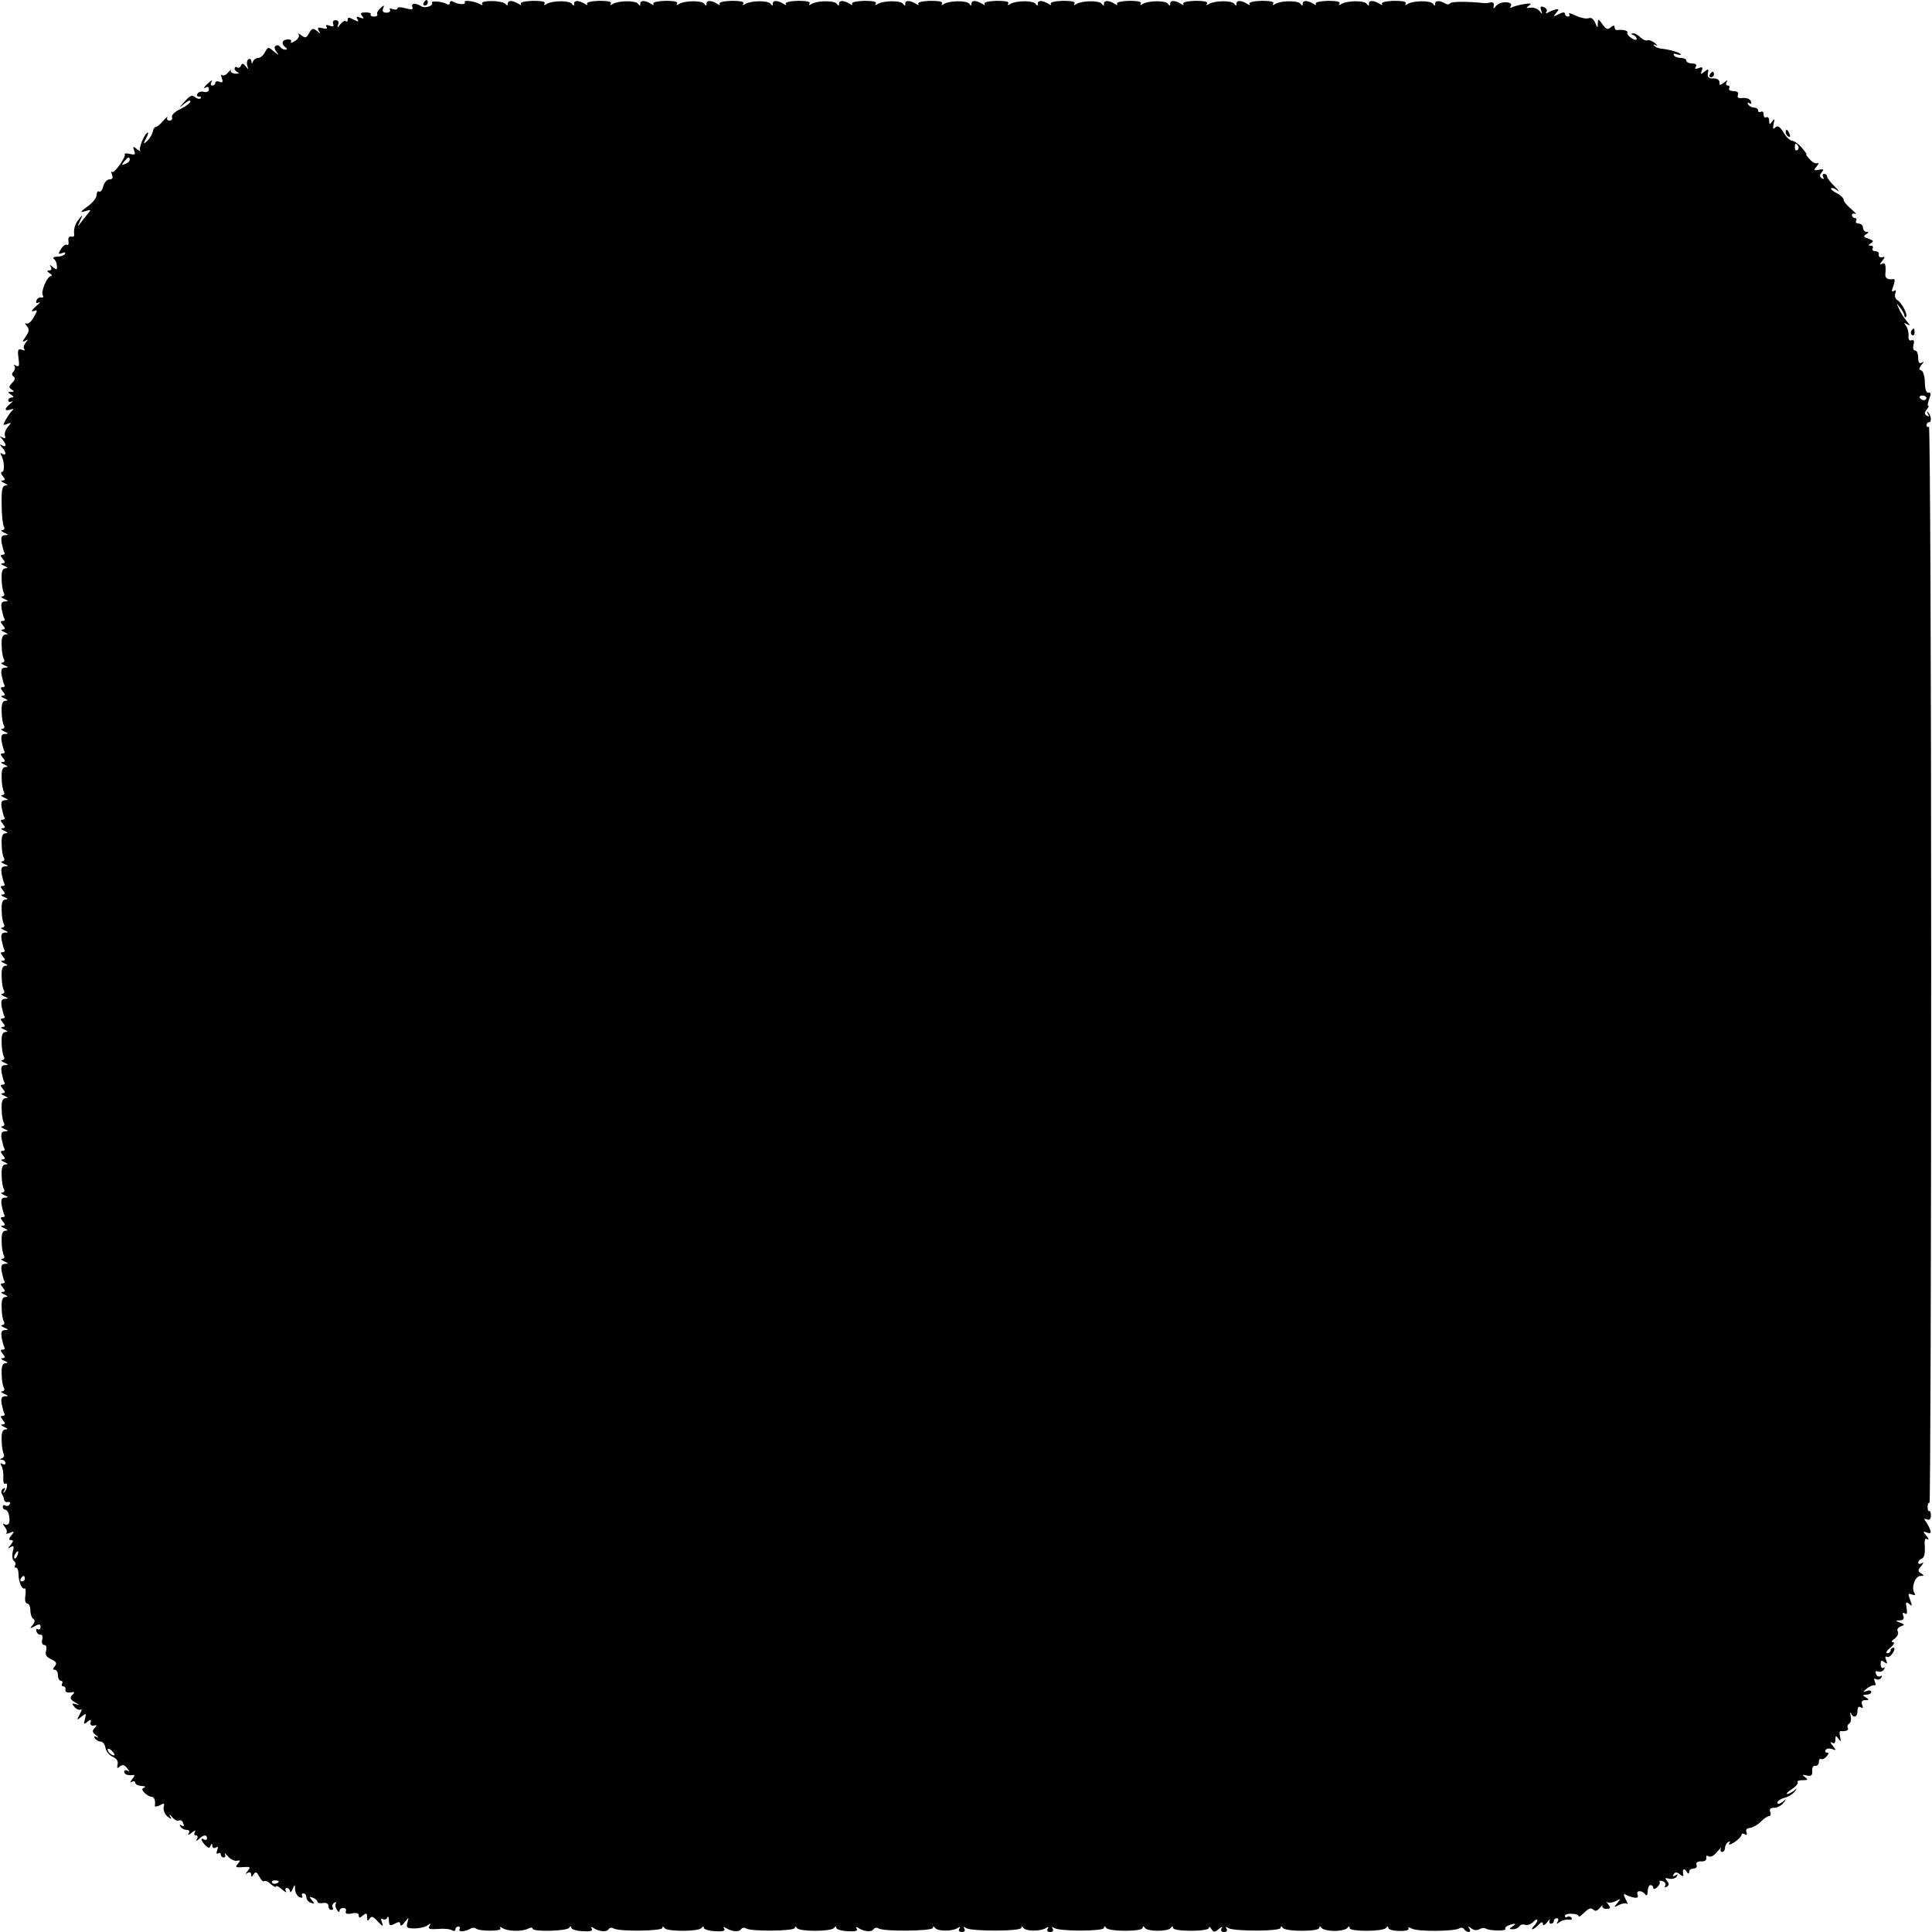
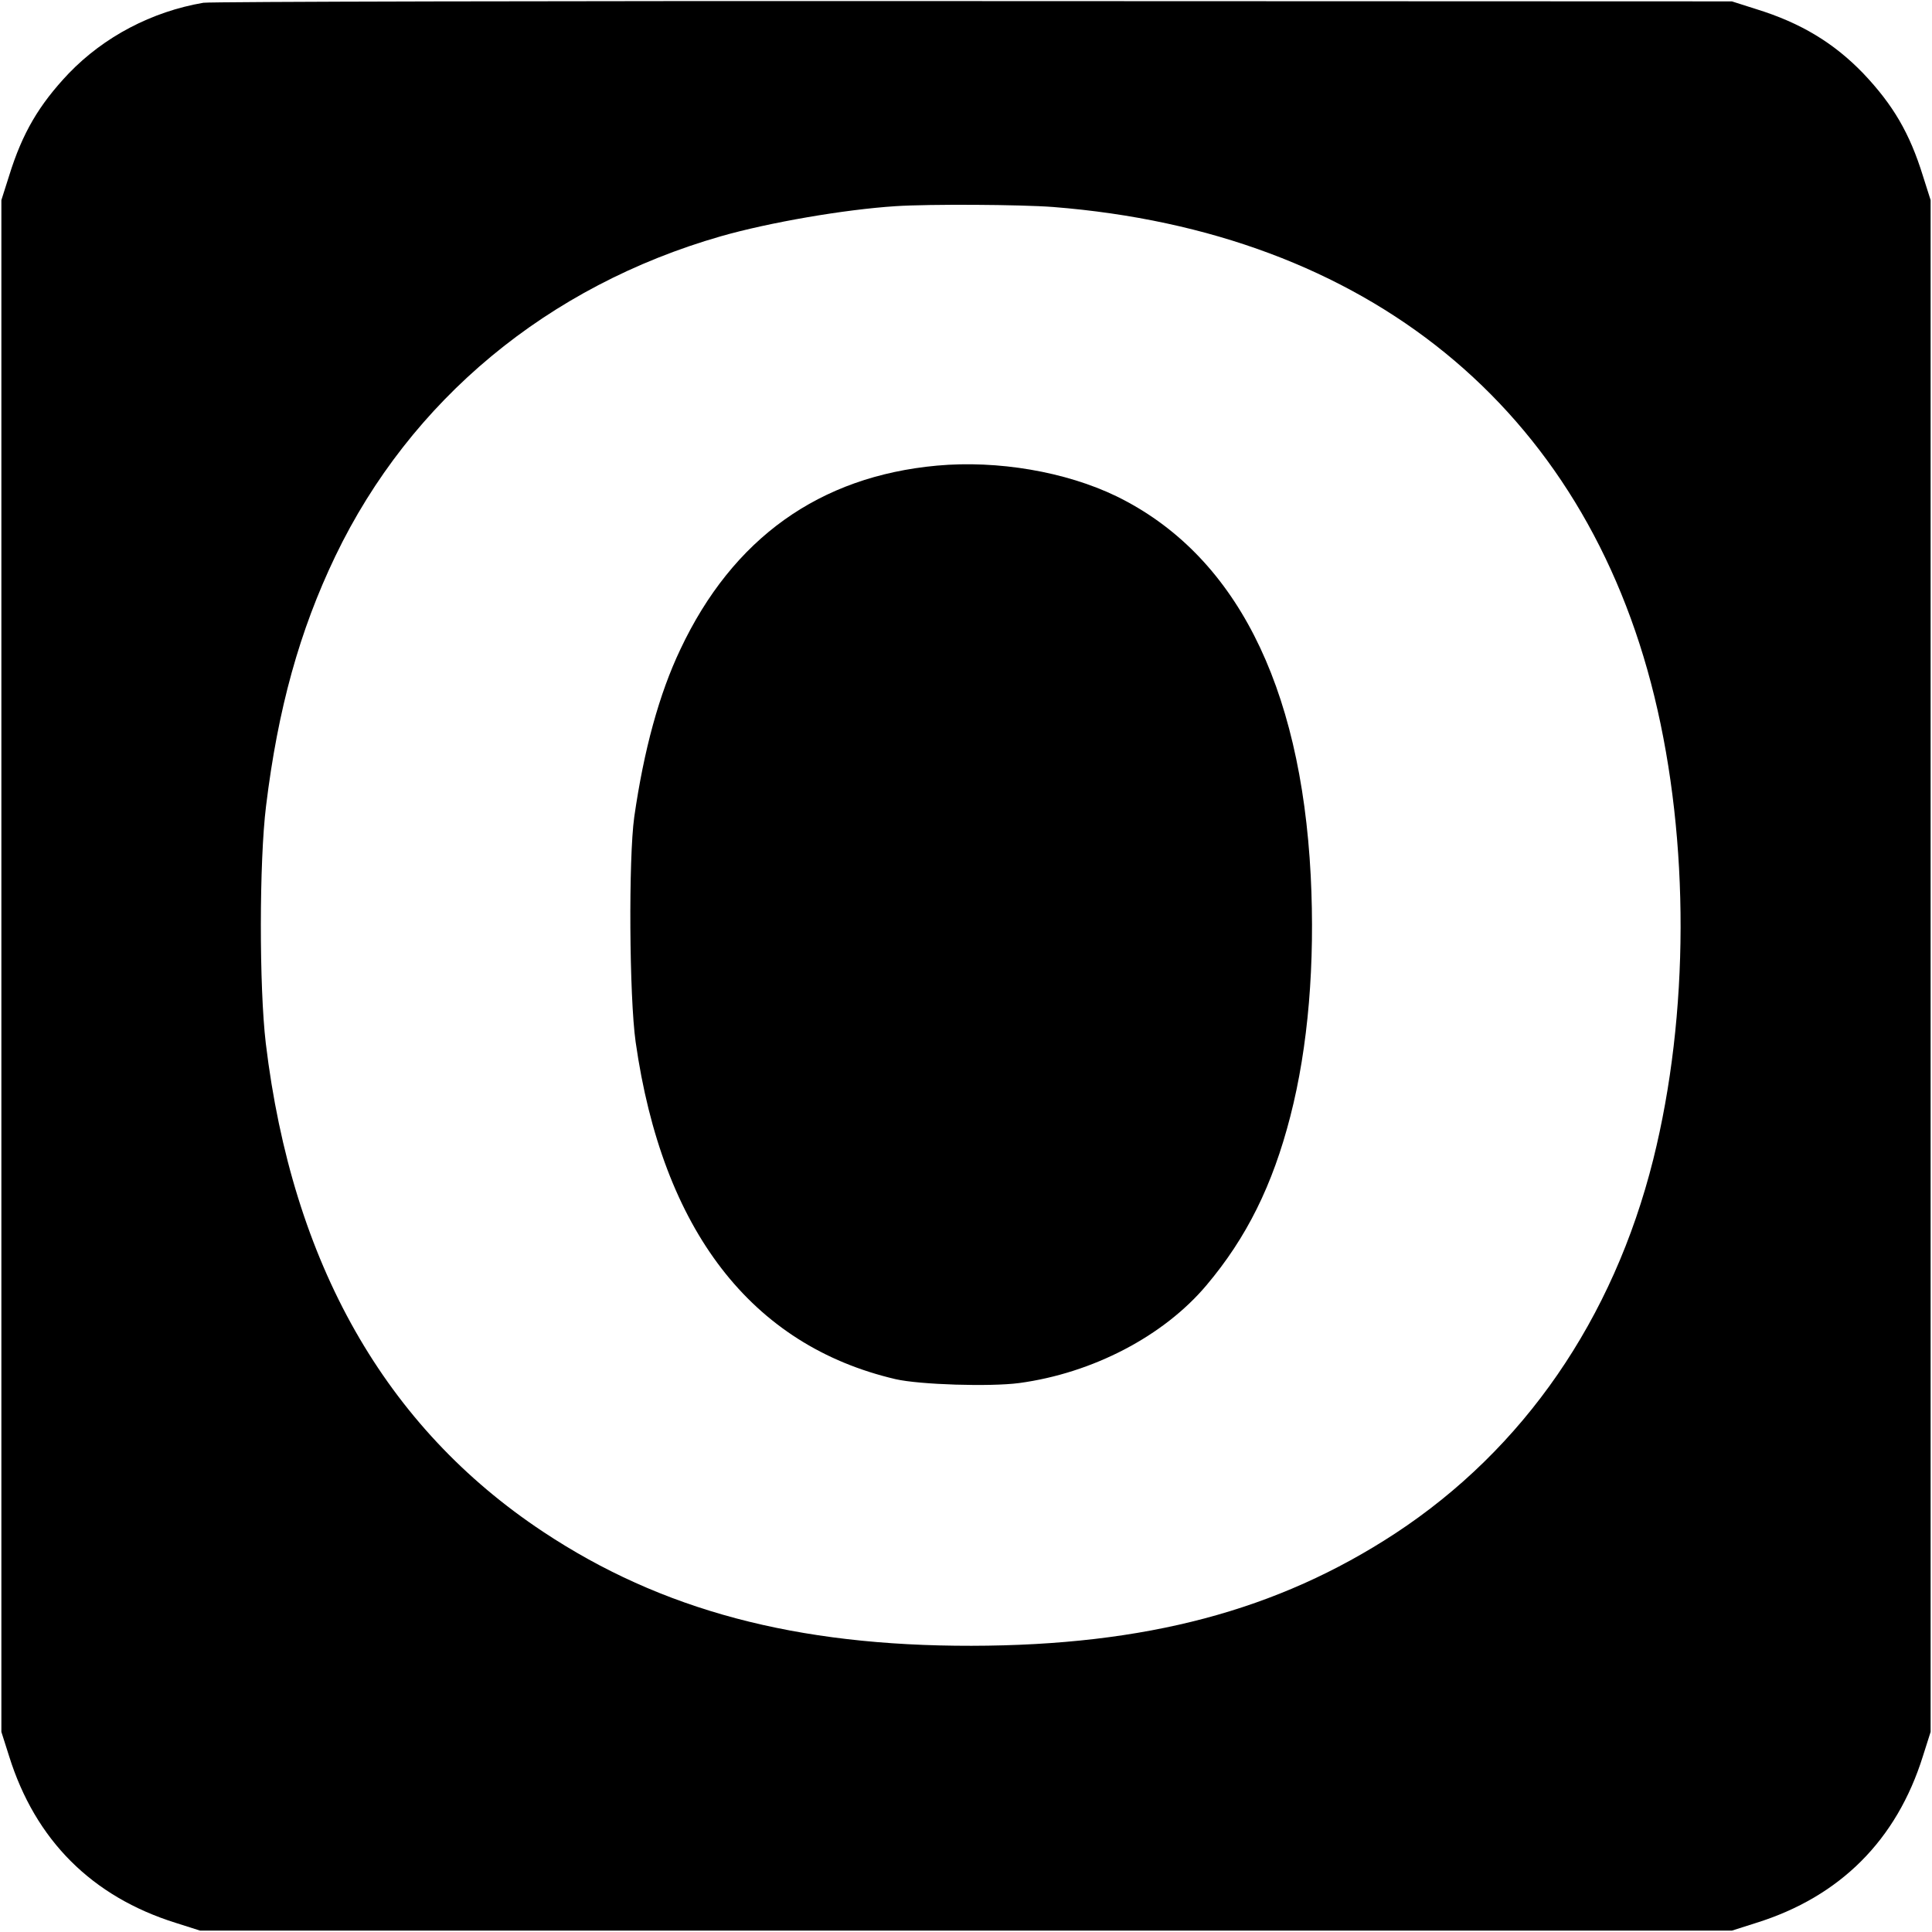
<svg xmlns="http://www.w3.org/2000/svg" version="1.0" width="700pt" height="700pt" viewBox="0 0 700 700" preserveAspectRatio="xMidYMid meet">
  <g transform="translate(0,700) scale(0.1,-0.1)" fill="#000000" stroke="none">
-     <path d="M1535 6990 c-3 -5 -1 -10 4 -10 6 0 11 5 11 10 0 6 -2 10 -4 10 -3 0 -8 -4 -11 -10z" />
-     <path d="M1565 6990 c7 -11 -25 -21 -38 -13 -21 13 -39 12 -33 -2 4 -10 -2 -11 -25 -5 -17 5 -29 5 -29 0 0 -5 -7 -6 -17 -3 -9 4 -14 2 -10 -3 3 -5 -3 -10 -13 -10 -12 0 -16 5 -12 15 5 14 4 14 -10 1 -9 -8 -14 -18 -11 -22 2 -5 -3 -8 -12 -8 -9 0 -14 3 -12 8 3 4 -5 7 -18 7 -18 0 -21 -3 -13 -13 8 -9 7 -11 -7 -6 -13 5 -16 4 -10 -5 6 -10 3 -11 -14 -2 -16 9 -21 9 -21 0 0 -7 -3 -9 -7 -6 -3 4 -12 -1 -20 -11 -10 -14 -12 -14 -8 -1 4 9 0 16 -9 16 -8 0 -12 -6 -9 -14 4 -9 0 -11 -13 -6 -11 4 -15 3 -11 -4 5 -7 -1 -9 -15 -5 -16 4 -19 2 -13 -9 7 -12 6 -12 -7 -1 -14 11 -18 10 -28 -8 -10 -18 -14 -19 -28 -8 -9 7 -13 8 -10 3 4 -6 -2 -17 -14 -24 -11 -7 -17 -8 -14 -2 4 5 -2 9 -13 8 -20 -1 -23 -17 -6 -29 6 -5 6 -8 -2 -8 -6 0 -15 5 -18 10 -4 6 -11 8 -16 4 -6 -3 -5 -12 3 -22 10 -13 8 -13 -9 1 -21 18 -22 18 -33 -2 -6 -12 -17 -21 -25 -21 -7 0 -16 -6 -18 -12 -4 -10 -6 -10 -6 0 -1 7 -5 11 -11 7 -5 -3 -7 -13 -4 -23 5 -15 4 -15 -6 -2 -9 11 -13 12 -17 2 -2 -6 -9 -10 -14 -6 -5 3 -9 1 -9 -5 0 -5 6 -11 13 -14 6 -3 2 -4 -10 -4 -12 1 -19 6 -17 12 3 5 -1 2 -9 -7 -8 -10 -18 -14 -22 -10 -5 4 -5 -1 -1 -12 5 -14 2 -17 -9 -12 -8 3 -15 1 -15 -4 0 -6 -5 -10 -11 -10 -5 0 -7 6 -3 13 5 8 2 8 -9 -2 -17 -14 -24 -26 -9 -17 5 3 9 -1 9 -8 0 -8 -8 -11 -18 -9 -9 3 -20 0 -23 -6 -4 -6 -2 -11 5 -11 7 0 9 -3 6 -6 -4 -4 -13 -2 -20 4 -11 9 -19 6 -38 -16 -22 -24 -22 -25 -1 -8 12 11 22 14 22 9 0 -6 -16 -18 -36 -28 -20 -9 -33 -22 -31 -29 3 -7 -1 -13 -9 -13 -7 0 -11 5 -8 11 3 6 -4 1 -15 -12 -11 -13 -23 -23 -27 -22 -4 0 -9 -7 -10 -16 -2 -9 -10 -24 -19 -33 -16 -15 -17 -14 -6 7 7 12 9 22 7 22 -11 0 -35 -58 -28 -66 4 -5 -1 -2 -11 5 -15 12 -17 12 -11 -4 6 -15 3 -17 -14 -13 -12 3 -21 3 -20 -1 4 -12 -39 -71 -46 -64 -4 4 -4 0 0 -10 4 -12 1 -17 -10 -17 -8 0 -18 -11 -22 -25 -3 -14 -10 -22 -15 -19 -5 3 -9 -3 -9 -13 0 -10 -15 -29 -33 -41 -27 -20 -28 -23 -8 -17 20 6 22 5 12 -6 -6 -8 -19 -23 -27 -34 -14 -19 -15 -19 -4 5 11 24 10 24 -4 6 -15 -18 -20 -38 -17 -58 0 -5 -5 -7 -12 -5 -7 1 -11 -6 -9 -17 2 -10 -1 -16 -5 -13 -5 3 -15 -4 -22 -15 -11 -18 -11 -20 4 -15 9 4 14 3 10 -3 -3 -6 -16 -10 -28 -10 -12 0 -17 -4 -12 -8 6 -4 11 -15 11 -25 2 -15 -1 -16 -14 -5 -12 10 -14 10 -8 1 4 -8 2 -13 -6 -13 -9 0 -9 -3 2 -10 8 -5 10 -10 5 -10 -14 0 -38 -57 -30 -70 4 -6 1 -9 -6 -8 -6 2 -14 -3 -17 -11 -3 -9 0 -11 9 -7 8 4 3 -2 -11 -14 -15 -14 -19 -20 -8 -17 15 5 15 4 0 -23 -9 -16 -21 -26 -27 -22 -5 3 -5 -1 2 -9 10 -12 9 -20 -4 -39 -12 -17 -13 -21 -2 -15 11 7 12 6 2 -7 -7 -8 -9 -19 -5 -23 4 -5 0 -6 -9 -2 -14 4 -16 0 -12 -30 4 -28 2 -34 -9 -28 -7 5 -10 5 -6 0 4 -4 3 -14 -3 -21 -7 -8 -7 -14 1 -19 6 -4 5 -12 -6 -22 -12 -13 -13 -17 -2 -24 10 -7 10 -9 -2 -9 -13 0 -13 -1 0 -10 10 -6 11 -10 3 -10 -7 0 -13 -5 -13 -11 0 -5 6 -7 12 -4 7 4 5 0 -5 -8 -22 -18 -22 -28 1 -21 10 4 13 2 7 -3 -5 -4 -16 -19 -23 -32 -13 -22 -12 -23 4 -17 16 6 17 5 2 -11 -8 -10 -13 -24 -10 -32 3 -9 0 -11 -9 -6 -11 6 -12 5 -1 -6 6 -7 12 -17 12 -22 0 -4 -6 -5 -12 -1 -10 6 -10 4 -1 -7 16 -16 17 -33 1 -23 -7 4 -8 3 -4 -5 12 -19 14 -61 3 -61 -5 0 -4 -7 3 -15 10 -12 10 -15 -1 -16 -8 0 -5 -4 6 -9 13 -6 15 -9 5 -9 -12 -1 -15 -15 -14 -69 0 -37 4 -73 8 -80 4 -7 2 -12 -6 -13 -7 0 -4 -4 7 -9 16 -7 17 -9 3 -9 -13 -1 -15 -8 -12 -28 3 -15 7 -30 10 -35 3 -4 0 -8 -7 -8 -8 0 -8 -4 1 -15 10 -12 10 -15 -1 -16 -8 0 -5 -4 6 -9 14 -6 15 -9 5 -9 -11 -1 -15 -11 -14 -39 0 -21 4 -44 8 -50 4 -7 1 -12 -6 -13 -7 0 -4 -4 7 -9 16 -7 17 -9 3 -9 -13 -1 -15 -8 -12 -28 3 -15 7 -30 10 -35 3 -4 0 -8 -7 -8 -8 0 -8 -4 1 -15 10 -12 10 -15 -1 -16 -8 0 -5 -4 6 -9 14 -6 15 -9 5 -9 -11 -1 -15 -11 -14 -39 0 -21 4 -44 8 -50 4 -7 1 -12 -6 -13 -7 0 -4 -4 7 -9 16 -7 17 -9 3 -9 -13 -1 -15 -8 -12 -28 3 -15 7 -30 10 -35 3 -4 0 -8 -7 -8 -8 0 -8 -4 1 -15 10 -12 10 -15 -1 -16 -8 0 -5 -4 6 -9 14 -6 15 -9 5 -9 -11 -1 -15 -11 -14 -39 0 -21 4 -44 8 -50 4 -7 1 -12 -6 -13 -7 0 -4 -4 7 -9 16 -7 17 -9 3 -9 -13 -1 -15 -8 -12 -28 3 -15 7 -30 10 -35 3 -4 0 -8 -7 -8 -8 0 -8 -4 1 -15 10 -12 10 -15 -1 -16 -8 0 -5 -4 6 -9 14 -6 15 -9 5 -9 -11 -1 -15 -11 -14 -39 0 -21 4 -44 8 -50 4 -7 1 -12 -6 -13 -7 0 -4 -4 7 -9 16 -7 17 -9 3 -9 -13 -1 -15 -8 -12 -28 3 -15 7 -30 10 -35 3 -4 0 -8 -7 -8 -8 0 -8 -4 1 -15 10 -12 10 -15 -1 -16 -8 0 -5 -4 6 -9 14 -6 15 -9 5 -9 -11 -1 -15 -11 -14 -39 0 -21 4 -44 8 -50 4 -7 1 -12 -6 -13 -7 0 -4 -4 7 -9 16 -7 17 -9 3 -9 -13 -1 -15 -8 -12 -28 3 -15 7 -30 10 -35 3 -4 0 -8 -7 -8 -8 0 -8 -4 1 -15 10 -12 10 -15 -1 -16 -8 0 -5 -4 6 -9 14 -6 15 -9 5 -9 -11 -1 -15 -11 -14 -39 0 -21 4 -44 8 -50 4 -7 1 -12 -6 -13 -7 0 -4 -4 7 -9 16 -7 17 -9 3 -9 -13 -1 -15 -8 -12 -28 3 -15 7 -30 10 -35 3 -4 0 -8 -7 -8 -8 0 -8 -4 1 -15 10 -12 10 -15 -1 -16 -8 0 -5 -4 6 -9 14 -6 15 -9 5 -9 -11 -1 -15 -11 -14 -39 0 -21 4 -44 8 -50 4 -7 1 -12 -6 -13 -7 0 -4 -4 7 -9 16 -7 17 -9 3 -9 -13 -1 -15 -8 -12 -28 3 -15 7 -30 10 -35 3 -4 0 -8 -7 -8 -8 0 -8 -4 1 -15 10 -12 10 -15 -1 -16 -8 0 -5 -4 6 -9 14 -6 15 -9 5 -9 -11 -1 -15 -11 -14 -39 0 -21 4 -44 8 -50 4 -7 1 -12 -6 -13 -7 0 -4 -4 7 -9 16 -7 17 -9 3 -9 -13 -1 -15 -8 -12 -28 3 -15 7 -30 10 -35 3 -4 0 -8 -7 -8 -8 0 -8 -4 1 -15 10 -12 10 -15 -1 -16 -8 0 -5 -4 6 -9 14 -6 15 -9 5 -9 -11 -1 -15 -11 -14 -39 0 -21 4 -44 8 -50 4 -7 1 -12 -6 -13 -7 0 -4 -4 7 -9 16 -7 17 -9 3 -9 -13 -1 -15 -8 -12 -28 3 -15 7 -30 10 -35 3 -4 0 -8 -7 -8 -8 0 -8 -4 1 -15 10 -12 10 -15 -1 -16 -8 0 -5 -4 6 -9 14 -6 15 -9 5 -9 -11 -1 -15 -11 -14 -39 0 -21 4 -44 8 -50 4 -7 1 -12 -6 -13 -7 0 -4 -4 7 -9 16 -7 17 -9 3 -9 -13 -1 -15 -8 -12 -28 3 -15 7 -30 10 -35 3 -4 0 -8 -7 -8 -8 0 -8 -4 1 -15 10 -12 10 -15 -1 -16 -8 0 -5 -4 6 -9 14 -6 15 -9 5 -9 -11 -1 -15 -11 -14 -39 0 -21 4 -44 8 -50 4 -7 1 -12 -6 -13 -7 0 -4 -4 7 -9 16 -7 17 -9 3 -9 -13 -1 -15 -8 -12 -28 3 -15 7 -30 10 -35 3 -4 0 -8 -7 -8 -8 0 -8 -4 1 -15 10 -12 10 -15 -1 -16 -8 0 -5 -4 6 -9 14 -6 15 -9 5 -9 -11 -1 -15 -11 -14 -39 0 -21 4 -44 8 -50 4 -7 1 -12 -6 -13 -7 0 -4 -4 7 -9 16 -7 17 -9 3 -9 -13 -1 -15 -8 -12 -28 3 -15 7 -30 10 -35 3 -4 0 -8 -7 -8 -8 0 -8 -4 1 -15 10 -12 10 -15 -1 -16 -8 0 -5 -4 6 -9 14 -6 15 -9 5 -9 -11 -1 -15 -11 -14 -39 0 -21 4 -44 8 -50 4 -7 1 -12 -6 -13 -7 0 -4 -4 7 -9 16 -7 17 -9 3 -9 -13 -1 -15 -8 -12 -28 3 -15 7 -30 10 -35 3 -4 0 -8 -7 -8 -8 0 -8 -4 1 -15 10 -12 10 -15 -1 -16 -8 0 -5 -4 6 -9 14 -6 15 -9 5 -9 -11 -1 -15 -11 -14 -39 0 -21 4 -43 7 -49 4 -6 1 -14 -5 -16 -10 -4 -10 -6 0 -6 6 -1 12 -6 12 -12 0 -5 -5 -7 -12 -3 -7 5 -8 3 -3 -7 5 -7 8 -26 7 -42 -1 -16 2 -26 7 -23 11 7 8 -20 -4 -31 -4 -4 -5 -2 0 6 5 10 4 12 -4 7 -6 -4 -8 -13 -4 -19 4 -7 8 -16 8 -22 1 -5 7 -9 14 -7 7 1 10 -2 6 -8 -3 -6 -11 -8 -16 -5 -5 4 -9 1 -9 -4 0 -6 4 -11 9 -11 11 0 19 -30 14 -48 -3 -6 -10 -9 -16 -5 -8 5 -8 2 0 -9 7 -8 10 -18 6 -22 -4 -4 1 -4 12 0 18 7 18 6 6 -9 -10 -13 -10 -17 -1 -17 9 0 9 -4 -1 -17 -12 -14 -12 -16 0 -8 11 6 13 3 7 -18 -3 -14 -1 -29 4 -32 6 -4 8 -11 5 -16 -4 -5 -2 -9 3 -9 5 0 9 -10 9 -22 0 -29 13 -59 22 -53 4 2 5 -9 3 -26 -3 -17 0 -29 7 -29 6 0 11 -11 11 -24 0 -14 5 -28 10 -31 8 -5 7 -12 -2 -23 -11 -13 -11 -14 8 -4 16 9 21 8 21 -3 0 -8 -5 -11 -10 -8 -5 3 -7 0 -5 -8 3 -8 10 -13 16 -12 5 1 8 -7 5 -17 -3 -12 0 -20 7 -20 8 0 10 -8 7 -21 -4 -15 1 -23 19 -31 18 -9 21 -14 13 -25 -9 -9 -8 -13 0 -13 6 0 11 -9 11 -20 0 -11 5 -20 11 -20 5 0 7 -4 4 -10 -3 -5 -1 -10 4 -10 6 0 10 -6 8 -12 -1 -8 6 -12 18 -10 16 3 18 1 7 -9 -10 -11 -8 -16 10 -27 17 -10 18 -12 4 -7 -16 5 -17 3 -6 -10 7 -8 17 -12 22 -9 6 4 4 -4 -3 -17 -12 -23 -11 -23 6 -9 17 14 18 13 13 -8 -6 -20 -4 -21 8 -11 12 10 15 10 12 -2 -2 -8 3 -13 12 -11 12 3 12 1 3 -9 -10 -10 -9 -15 5 -26 9 -8 11 -11 3 -7 -9 5 -12 3 -7 -4 4 -7 13 -12 21 -12 7 0 15 -10 17 -22 2 -13 13 -27 26 -33 15 -7 21 -16 18 -28 -3 -14 -1 -16 8 -7 10 7 17 6 27 -7 9 -11 10 -14 2 -9 -7 4 -13 2 -13 -3 0 -11 15 -15 34 -12 5 1 3 -6 -5 -15 -9 -12 -9 -15 -2 -10 7 4 13 2 13 -3 0 -6 10 -11 23 -12 12 0 16 -3 10 -6 -10 -3 -10 -8 1 -19 8 -8 19 -14 25 -14 10 0 15 -14 12 -33 -1 -4 7 -3 18 2 16 9 18 8 14 -7 -2 -10 4 -25 13 -33 16 -12 17 -12 10 1 -4 8 -1 7 8 -4 8 -10 19 -15 24 -12 6 3 13 -1 16 -10 4 -10 2 -13 -6 -8 -7 4 -8 3 -4 -4 4 -7 14 -12 22 -12 10 0 12 -5 8 -12 -5 -8 0 -7 11 2 11 9 16 10 11 3 -4 -8 -2 -13 4 -13 6 0 8 -6 4 -12 -6 -10 -4 -10 7 -1 16 16 29 17 29 2 0 -5 -4 -7 -10 -4 -15 9 -12 -4 4 -21 11 -11 16 -11 19 -1 4 9 6 9 6 -1 1 -7 6 -10 13 -6 8 5 9 2 5 -10 -4 -10 -3 -15 3 -11 6 3 10 1 10 -4 0 -6 5 -11 11 -11 5 0 7 6 4 13 -4 6 1 3 10 -8 9 -11 23 -18 33 -17 13 3 14 1 4 -11 -11 -12 -8 -14 18 -12 27 2 29 1 18 -13 -10 -12 -10 -14 -1 -8 8 4 13 2 13 -6 0 -10 2 -10 9 1 7 11 11 9 21 -9 6 -12 14 -19 17 -16 4 3 15 -1 25 -11 10 -9 18 -12 18 -8 0 4 10 0 22 -11 12 -10 18 -13 14 -6 -4 6 -2 12 3 12 6 0 11 -6 12 -12 0 -7 4 -4 9 7 8 19 9 19 9 -1 1 -12 8 -25 17 -28 8 -3 12 -2 9 4 -3 6 -1 10 4 10 6 0 11 -6 11 -14 0 -8 7 -17 16 -20 14 -5 15 -4 4 9 -11 13 -10 14 4 9 9 -3 16 -10 16 -14 0 -5 9 -7 20 -5 13 2 20 -2 20 -11 0 -8 5 -14 11 -14 5 0 8 4 4 9 -3 5 0 13 6 17 7 4 9 3 6 -2 -3 -6 -2 -16 4 -24 5 -8 9 -10 9 -4 0 6 6 11 14 11 8 0 12 -6 9 -12 -3 -9 4 -11 21 -8 17 4 26 1 26 -7 0 -10 3 -10 15 0 12 10 15 9 15 -6 0 -15 2 -16 9 -6 7 11 13 9 30 -10 18 -19 21 -20 15 -4 -5 13 -4 17 3 13 6 -4 14 -1 16 5 3 7 6 3 6 -10 1 -20 4 -21 21 -12 15 8 20 8 20 -2 1 -8 7 -5 16 7 16 20 16 20 10 -1 -5 -18 -2 -21 26 -21 18 0 39 5 47 11 12 9 13 8 7 -2 -6 -11 0 -13 31 -11 21 2 44 0 51 -5 7 -4 12 -2 12 3 0 6 5 11 11 11 5 0 7 -5 4 -10 -7 -11 23 -9 41 3 6 3 14 3 18 0 11 -11 96 -11 89 0 -4 6 -1 7 8 1 19 -12 70 -13 92 -2 9 5 17 5 17 0 0 -12 123 -9 132 3 5 7 8 7 8 0 0 -5 18 -11 40 -12 29 -2 39 1 34 9 -5 7 -3 8 7 2 21 -13 47 -15 54 -4 4 6 12 7 18 3 19 -12 177 -10 177 2 0 6 3 6 8 -1 9 -13 125 -13 134 1 5 6 8 7 8 0 0 -5 18 -11 40 -12 29 -2 39 1 34 9 -5 7 -3 8 7 2 21 -13 47 -15 54 -4 4 6 12 7 18 3 19 -12 177 -10 177 2 0 6 3 6 8 -1 9 -13 125 -13 134 1 5 6 8 7 8 0 0 -5 18 -11 40 -12 29 -2 39 1 34 9 -5 7 -3 8 7 2 21 -13 47 -15 54 -4 4 6 12 7 18 3 18 -12 197 -10 197 2 0 6 3 6 8 0 9 -13 62 -13 81 -1 10 6 12 5 7 -2 -4 -7 -1 -12 9 -12 10 0 13 5 9 12 -5 8 -3 8 7 2 19 -12 199 -12 199 1 0 6 3 6 8 0 9 -13 62 -13 81 -1 10 6 12 5 7 -2 -4 -7 -1 -12 9 -12 10 0 13 5 9 12 -5 7 -3 8 7 2 20 -12 179 -12 179 1 0 7 3 7 8 0 9 -14 132 -14 132 0 0 7 3 7 8 0 9 -14 85 -14 94 0 5 7 8 7 8 0 0 -14 130 -14 130 0 0 6 4 4 9 -4 8 -13 12 -13 27 0 11 9 15 9 10 2 -4 -8 -1 -13 9 -13 10 0 13 5 9 12 -5 7 -3 8 7 2 20 -12 189 -12 189 1 0 7 3 7 8 0 9 -14 132 -14 132 0 0 7 3 7 8 0 4 -6 25 -11 47 -11 22 0 43 5 47 11 5 7 8 7 8 -1 0 -13 122 -13 132 1 5 7 8 7 8 0 0 -6 18 -11 40 -11 22 -1 37 3 33 9 -3 5 2 5 13 -1 22 -11 153 -10 171 1 6 4 14 3 18 -3 3 -5 11 -10 16 -10 6 0 7 6 3 12 -6 10 -5 10 7 1 9 -7 20 -8 29 -3 8 5 19 6 24 2 14 -8 75 -9 70 -1 -2 4 3 10 12 13 24 9 31 7 14 -4 -13 -8 -13 -10 2 -10 9 0 20 5 23 11 4 6 13 8 21 5 7 -3 20 2 29 10 8 9 15 12 15 7 0 -5 -5 -14 -12 -21 -7 -7 -9 -12 -6 -12 4 0 14 7 22 16 11 11 16 12 16 3 0 -7 7 -5 16 7 8 10 13 13 9 7 -3 -7 -1 -13 4 -13 6 0 11 5 11 10 0 6 5 10 11 10 5 0 7 -6 3 -12 -6 -10 -4 -10 7 -2 8 6 22 10 32 9 9 -2 15 1 11 6 -3 5 -10 7 -15 4 -5 -4 -9 -2 -9 3 0 6 11 9 25 8 14 0 25 -4 25 -9 0 -4 9 2 21 14 15 15 24 18 32 10 7 -7 14 -5 24 7 8 9 12 12 9 7 -2 -6 4 -11 14 -11 15 0 17 3 7 16 -6 8 -8 12 -3 8 5 -4 18 -2 30 4 20 10 20 10 6 -7 -14 -17 -14 -17 6 -7 12 6 25 8 29 4 4 -4 2 4 -5 17 -8 15 -8 21 -1 17 6 -4 20 -9 30 -11 14 -3 18 1 14 11 -6 16 17 16 29 -1 4 -5 8 0 8 13 0 12 5 22 10 22 6 0 10 -5 10 -10 0 -6 6 -5 14 2 8 7 12 16 9 20 -2 4 3 5 11 2 9 -3 13 -11 9 -17 -3 -6 -1 -7 6 -3 9 6 9 11 1 21 -9 11 -7 12 8 8 11 -2 23 1 27 8 6 8 4 10 -5 4 -9 -5 -11 -4 -6 4 6 9 11 9 22 0 9 -7 14 -8 13 -3 -4 21 2 28 11 14 6 -10 10 -11 10 -2 0 6 7 12 16 12 9 0 14 6 11 13 -3 9 3 13 17 13 12 -1 20 4 18 12 -1 8 2 11 9 6 7 -4 20 3 31 17 11 13 17 18 13 11 -3 -6 -1 -12 4 -12 6 0 11 6 11 14 0 8 5 18 12 22 7 5 8 3 3 -5 -4 -7 4 -5 19 4 14 10 26 22 26 27 0 5 5 6 12 2 7 -5 9 -2 6 7 -4 10 1 15 12 16 10 1 28 11 39 22 12 12 25 21 31 21 5 0 7 7 4 15 -4 10 0 15 14 15 11 0 26 8 33 17 13 16 12 17 -3 4 -12 -8 -18 -9 -18 -2 0 6 11 13 25 17 13 3 30 13 37 22 10 14 10 15 -2 4 -8 -6 -19 -12 -25 -12 -5 0 2 8 18 18 15 10 24 22 20 25 -3 4 5 7 18 7 20 0 21 2 9 11 -12 9 -11 10 6 6 17 -3 21 0 20 17 -1 12 4 20 12 18 6 -1 12 5 12 14 0 8 3 13 8 11 4 -3 13 1 20 9 8 9 9 14 2 14 -6 0 -9 4 -5 10 3 5 13 6 23 3 15 -6 16 -5 2 12 -9 11 -10 16 -2 11 8 -5 12 -1 12 11 0 15 2 16 11 3 9 -12 10 -11 6 7 -3 12 -2 22 2 21 19 -2 31 3 26 11 -3 5 -1 13 5 16 6 4 8 16 5 28 -2 12 -2 16 1 10 9 -20 24 -15 24 8 0 13 4 18 12 13 8 -5 9 -2 5 9 -4 12 -1 17 11 17 15 0 15 2 2 10 -13 8 -12 10 3 10 9 0 17 4 17 10 0 5 -8 7 -17 3 -15 -5 -14 -3 2 10 11 8 23 13 27 11 4 -3 5 3 1 12 -4 11 -3 15 5 10 6 -3 14 -1 18 5 4 7 3 9 -3 6 -6 -4 -13 0 -16 8 -4 9 -1 12 7 9 8 -3 17 0 22 7 4 7 3 10 -2 6 -5 -3 -10 3 -10 13 0 14 3 16 13 8 11 -8 12 -7 7 7 -5 11 -3 16 2 12 6 -3 15 3 22 14 7 11 8 19 2 19 -5 0 -10 -4 -10 -10 0 -5 -6 -10 -12 -10 -7 1 -2 10 11 20 13 11 17 20 10 20 -8 0 -6 5 6 13 10 8 15 19 11 26 -4 6 0 14 10 18 16 6 16 7 -2 14 -18 7 -18 8 0 8 12 1 16 6 12 17 -4 10 -2 13 6 8 7 -5 9 1 6 20 -4 21 -3 24 9 15 11 -10 12 -8 4 14 -9 22 -8 25 6 20 11 -4 14 -3 9 6 -12 19 3 61 22 61 14 0 14 2 3 9 -13 8 -13 12 0 27 9 11 9 15 2 10 -7 -4 -13 -3 -13 2 0 6 6 12 13 15 9 3 12 18 11 41 -2 27 0 35 9 29 7 -4 5 2 -3 12 -14 17 -13 18 2 12 13 -4 16 -2 11 11 -3 9 -11 23 -16 30 -7 9 -6 11 4 7 10 -4 15 1 15 14 0 11 -3 18 -6 16 -3 -2 -6 5 -6 15 0 10 3 17 7 15 3 -3 6 875 6 1950 0 1086 -4 1952 -8 1949 -5 -3 -9 0 -9 5 0 6 4 11 9 11 11 0 8 26 -4 37 -4 4 -5 2 0 -6 6 -10 4 -12 -4 -7 -9 6 -9 11 0 22 6 8 9 14 5 14 -3 0 -1 11 4 25 7 18 6 24 -3 22 -8 -1 -12 12 -13 37 0 22 -6 42 -13 44 -9 3 -9 7 1 20 10 12 10 14 1 8 -9 -5 -13 1 -13 18 0 14 -5 26 -11 26 -7 0 -9 9 -6 21 4 14 1 19 -7 16 -8 -3 -12 3 -11 16 1 12 -3 28 -9 36 -9 12 -8 13 4 6 12 -7 12 -5 -1 11 -9 10 -22 30 -28 44 -11 24 -11 24 3 6 9 -11 16 -24 16 -30 0 -5 3 -7 6 -4 7 8 -15 51 -32 61 -7 4 -10 15 -7 24 4 11 3 14 -5 9 -9 -5 -9 -1 -2 18 5 14 6 25 2 25 -22 -4 -33 3 -31 19 3 33 -1 43 -13 36 -8 -5 -8 -2 1 10 12 15 12 17 0 14 -8 -2 -13 3 -12 10 2 6 -4 12 -13 12 -8 0 -12 5 -9 10 3 6 0 10 -7 10 -10 0 -10 2 1 9 11 7 9 10 -9 16 -18 6 -20 9 -9 16 10 6 11 9 2 9 -7 0 -13 7 -13 15 0 8 -7 15 -16 15 -8 0 -12 5 -9 10 3 6 1 10 -4 10 -6 0 -11 5 -11 11 0 5 6 7 13 4 6 -4 0 4 -15 17 -16 13 -28 28 -28 34 0 6 -11 17 -25 24 -14 7 -23 15 -20 18 2 3 13 -1 22 -8 10 -8 6 -1 -9 14 -16 15 -28 31 -28 36 0 6 -5 10 -11 10 -5 0 -7 -5 -3 -12 4 -7 3 -8 -5 -4 -9 6 -9 11 -1 21 10 12 8 13 -10 10 -19 -4 -20 -2 -8 12 7 9 9 14 3 12 -5 -3 -18 2 -27 13 -10 10 -16 18 -13 18 3 0 -5 11 -17 25 -12 14 -28 25 -35 25 -7 0 -21 13 -31 30 -14 22 -21 27 -30 18 -8 -8 -9 -5 -6 13 5 19 4 21 -5 9 -9 -13 -11 -12 -11 3 0 10 -5 15 -10 12 -6 -3 -10 1 -10 10 0 9 -4 13 -10 10 -5 -3 -10 -1 -10 4 0 6 -6 11 -14 11 -8 0 -18 5 -22 12 -4 7 -3 8 4 4 7 -4 10 -2 6 7 -3 8 -16 13 -29 12 -17 -2 -22 1 -18 11 3 9 -2 14 -17 14 -11 0 -18 5 -15 10 3 6 1 10 -5 10 -6 0 -8 5 -4 13 5 8 2 8 -9 -2 -15 -11 -17 -11 -17 1 0 9 -9 14 -22 14 -17 -1 -22 4 -20 18 3 17 2 18 -12 7 -14 -12 -16 -11 -10 3 5 12 2 15 -12 9 -12 -4 -15 -3 -10 5 5 8 0 12 -13 12 -12 0 -21 5 -21 10 0 6 -9 10 -19 10 -11 0 -23 4 -26 10 -4 6 1 7 12 3 10 -3 15 -3 12 1 -6 7 -38 16 -71 20 -10 1 -21 6 -25 11 -5 4 -1 5 7 1 8 -4 6 -1 -4 8 -10 8 -23 13 -28 10 -4 -3 -15 2 -24 10 -8 9 -21 16 -27 15 -9 0 -8 -2 1 -6 6 -2 12 -9 12 -14 0 -5 -9 -4 -19 3 -11 7 -17 16 -15 20 5 7 -18 12 -38 9 -5 0 -8 4 -8 10 0 8 -4 8 -14 0 -11 -10 -17 -7 -30 11 -15 21 -16 21 -17 3 0 -18 -1 -18 -9 2 -6 14 -15 21 -24 17 -8 -3 -29 1 -46 9 -17 9 -28 11 -25 6 4 -5 1 -9 -4 -9 -6 0 -11 5 -11 10 0 7 -8 6 -22 -1 -21 -11 -22 -11 -10 4 11 13 11 15 0 13 -7 -1 -19 -6 -27 -10 -9 -6 -12 -5 -8 1 4 6 0 14 -9 17 -12 5 -15 2 -10 -11 5 -16 5 -16 -6 -3 -7 9 -22 14 -33 12 -17 -2 -17 -1 -5 8 11 8 7 9 -19 5 -19 -3 -39 -9 -44 -12 -6 -3 -7 -1 -3 5 10 17 -37 19 -52 2 -11 -13 -12 -13 -10 0 2 9 -3 13 -12 11 -8 -2 -19 -3 -25 -2 -59 6 -117 6 -121 -1 -3 -5 -11 -5 -17 -1 -20 12 -37 12 -37 0 0 -9 -2 -9 -8 -1 -8 13 -71 12 -91 0 -9 -6 -12 -5 -8 1 5 7 -11 10 -42 10 -28 -1 -47 -5 -44 -11 4 -5 1 -6 -8 0 -21 13 -39 14 -39 1 0 -9 -2 -9 -8 -1 -8 13 -71 12 -91 0 -9 -6 -12 -5 -8 1 5 7 -11 10 -42 10 -28 -1 -47 -5 -44 -11 4 -5 1 -6 -8 0 -21 13 -39 14 -39 1 0 -9 -2 -9 -8 -1 -8 13 -71 12 -91 0 -9 -6 -12 -5 -8 1 5 7 -11 10 -42 10 -28 -1 -47 -5 -44 -11 4 -5 1 -6 -8 0 -21 13 -39 14 -39 1 0 -9 -2 -9 -8 -1 -8 13 -71 12 -91 0 -9 -6 -12 -5 -8 1 5 7 -11 10 -42 10 -28 -1 -47 -5 -44 -11 4 -5 1 -6 -8 0 -21 13 -39 14 -39 1 0 -9 -2 -9 -8 -1 -8 13 -71 12 -91 0 -9 -6 -12 -5 -8 1 5 7 -11 10 -42 10 -28 -1 -47 -5 -44 -11 4 -5 1 -6 -8 0 -21 13 -39 14 -39 1 0 -9 -2 -9 -8 -1 -8 13 -71 12 -91 0 -9 -6 -12 -5 -8 1 5 7 -11 10 -42 10 -28 -1 -47 -5 -44 -11 4 -5 1 -6 -8 0 -21 13 -39 14 -39 1 0 -9 -2 -9 -8 -1 -8 13 -71 12 -91 0 -9 -6 -12 -5 -8 1 5 7 -11 10 -42 10 -28 -1 -47 -5 -44 -11 4 -5 1 -6 -8 0 -21 13 -39 14 -39 1 0 -9 -2 -9 -8 -1 -8 13 -71 12 -91 0 -9 -6 -12 -5 -8 1 5 7 -11 10 -42 10 -28 -1 -47 -5 -44 -11 4 -5 1 -6 -8 0 -21 13 -39 14 -39 1 0 -9 -2 -9 -8 -1 -8 13 -71 12 -91 0 -9 -6 -12 -5 -8 1 5 7 -11 10 -42 10 -28 -1 -47 -5 -44 -11 4 -5 1 -6 -8 0 -21 13 -39 14 -39 1 0 -9 -2 -9 -8 -1 -8 13 -71 12 -91 0 -9 -6 -12 -5 -8 1 5 7 -11 10 -42 10 -28 -1 -47 -5 -44 -11 4 -5 1 -6 -8 0 -21 13 -39 14 -39 1 0 -9 -2 -9 -8 -1 -8 13 -71 12 -91 0 -9 -6 -12 -5 -8 1 5 7 -11 10 -42 10 -28 -1 -47 -5 -44 -11 4 -5 1 -6 -8 0 -21 13 -39 14 -39 1 0 -9 -2 -9 -8 -1 -8 13 -71 12 -91 0 -9 -6 -12 -5 -8 1 5 7 -11 10 -42 10 -28 -1 -47 -5 -44 -11 4 -5 1 -6 -8 0 -21 13 -39 14 -39 1 0 -9 -2 -9 -8 -1 -8 13 -71 12 -91 0 -9 -6 -12 -5 -8 1 5 7 -11 10 -42 10 -28 -1 -47 -5 -44 -11 4 -5 1 -6 -8 0 -21 13 -39 14 -39 1 0 -9 -2 -9 -8 -1 -8 13 -71 12 -91 0 -9 -6 -12 -5 -8 1 5 7 -11 10 -42 10 -28 -1 -47 -5 -44 -11 4 -5 1 -6 -8 0 -21 13 -39 14 -39 1 0 -8 -3 -8 -8 -2 -9 14 -93 15 -85 2 3 -6 1 -7 -6 -3 -18 11 -63 18 -57 8 6 -10 -24 -9 -42 2 -7 4 -12 2 -12 -4 0 -6 -5 -8 -11 -5 -15 10 -59 13 -54 5z m4950 -519 c3 -5 2 -12 -3 -15 -5 -3 -9 1 -9 9 0 17 3 19 12 6z m-6045 -50 c0 -5 -7 -12 -16 -15 -14 -5 -15 -4 -4 9 14 17 20 19 20 6z m6510 -863 c0 -4 -4 -8 -9 -8 -6 0 -12 4 -15 8 -3 5 1 9 9 9 8 0 15 -4 15 -9z m-6917 -4193 c-3 -9 -8 -14 -10 -11 -3 3 -2 9 2 15 9 16 15 13 8 -4z m27 -85 c0 -5 -5 -10 -11 -10 -5 0 -7 5 -4 10 3 6 8 10 11 10 2 0 4 -4 4 -10z m325 -639 c-6 -5 -25 10 -25 20 0 5 6 4 14 -3 8 -7 12 -15 11 -17z m595 -457 c0 -8 -19 -13 -24 -6 -3 5 1 9 9 9 8 0 15 -2 15 -3z" />
-     <path d="M6195 6730 c-3 -5 -1 -10 4 -10 6 0 11 5 11 10 0 6 -2 10 -4 10 -3 0 -8 -4 -11 -10z" />
-     <path d="M6470 6521 c0 -6 4 -13 10 -16 6 -3 7 1 4 9 -7 18 -14 21 -14 7z" />
-     <path d="M6925 5801 c-3 -5 -2 -12 3 -15 5 -3 9 1 9 9 0 17 -3 19 -12 6z" />
+     <path d="M737 6990 c-187 -32 -360 -123 -488 -256 -108 -114 -168 -216 -216 -371 l-28 -88 0 -2775 0 -2775 28 -88 c95 -304 300 -509 604 -604 l88 -28 2775 0 2775 0 88 28 c304 95 509 300 604 604 l28 88 0 2775 0 2775 -28 88 c-48 155 -108 257 -216 371 -106 110 -226 183 -388 233 l-88 28 -2745 1 c-1510 1 -2767 -2 -2793 -6z m3079 -740 c1138 -90 1923 -729 2178 -1773 128 -524 127 -1153 -4 -1678 -145 -579 -469 -1049 -935 -1355 -426 -279 -903 -406 -1535 -407 -636 -1 -1124 129 -1552 413 -572 379 -909 972 -1005 1770 -24 203 -24 658 1 860 43 352 121 634 251 905 272 566 770 979 1397 1159 175 50 447 97 633 109 122 8 453 6 571 -3z" />
+     <path d="M3395 5313 c-426 -39 -740 -263 -930 -666 -77 -162 -132 -364 -167 -607 -21 -151 -18 -652 5 -815 97 -682 419 -1100 942 -1222 87 -20 342 -28 448 -14 266 36 523 170 678 354 146 173 240 363 304 612 65 252 90 554 74 872 -36 697 -276 1166 -704 1375 -184 89 -430 131 -650 111z" />
  </g>
</svg>
